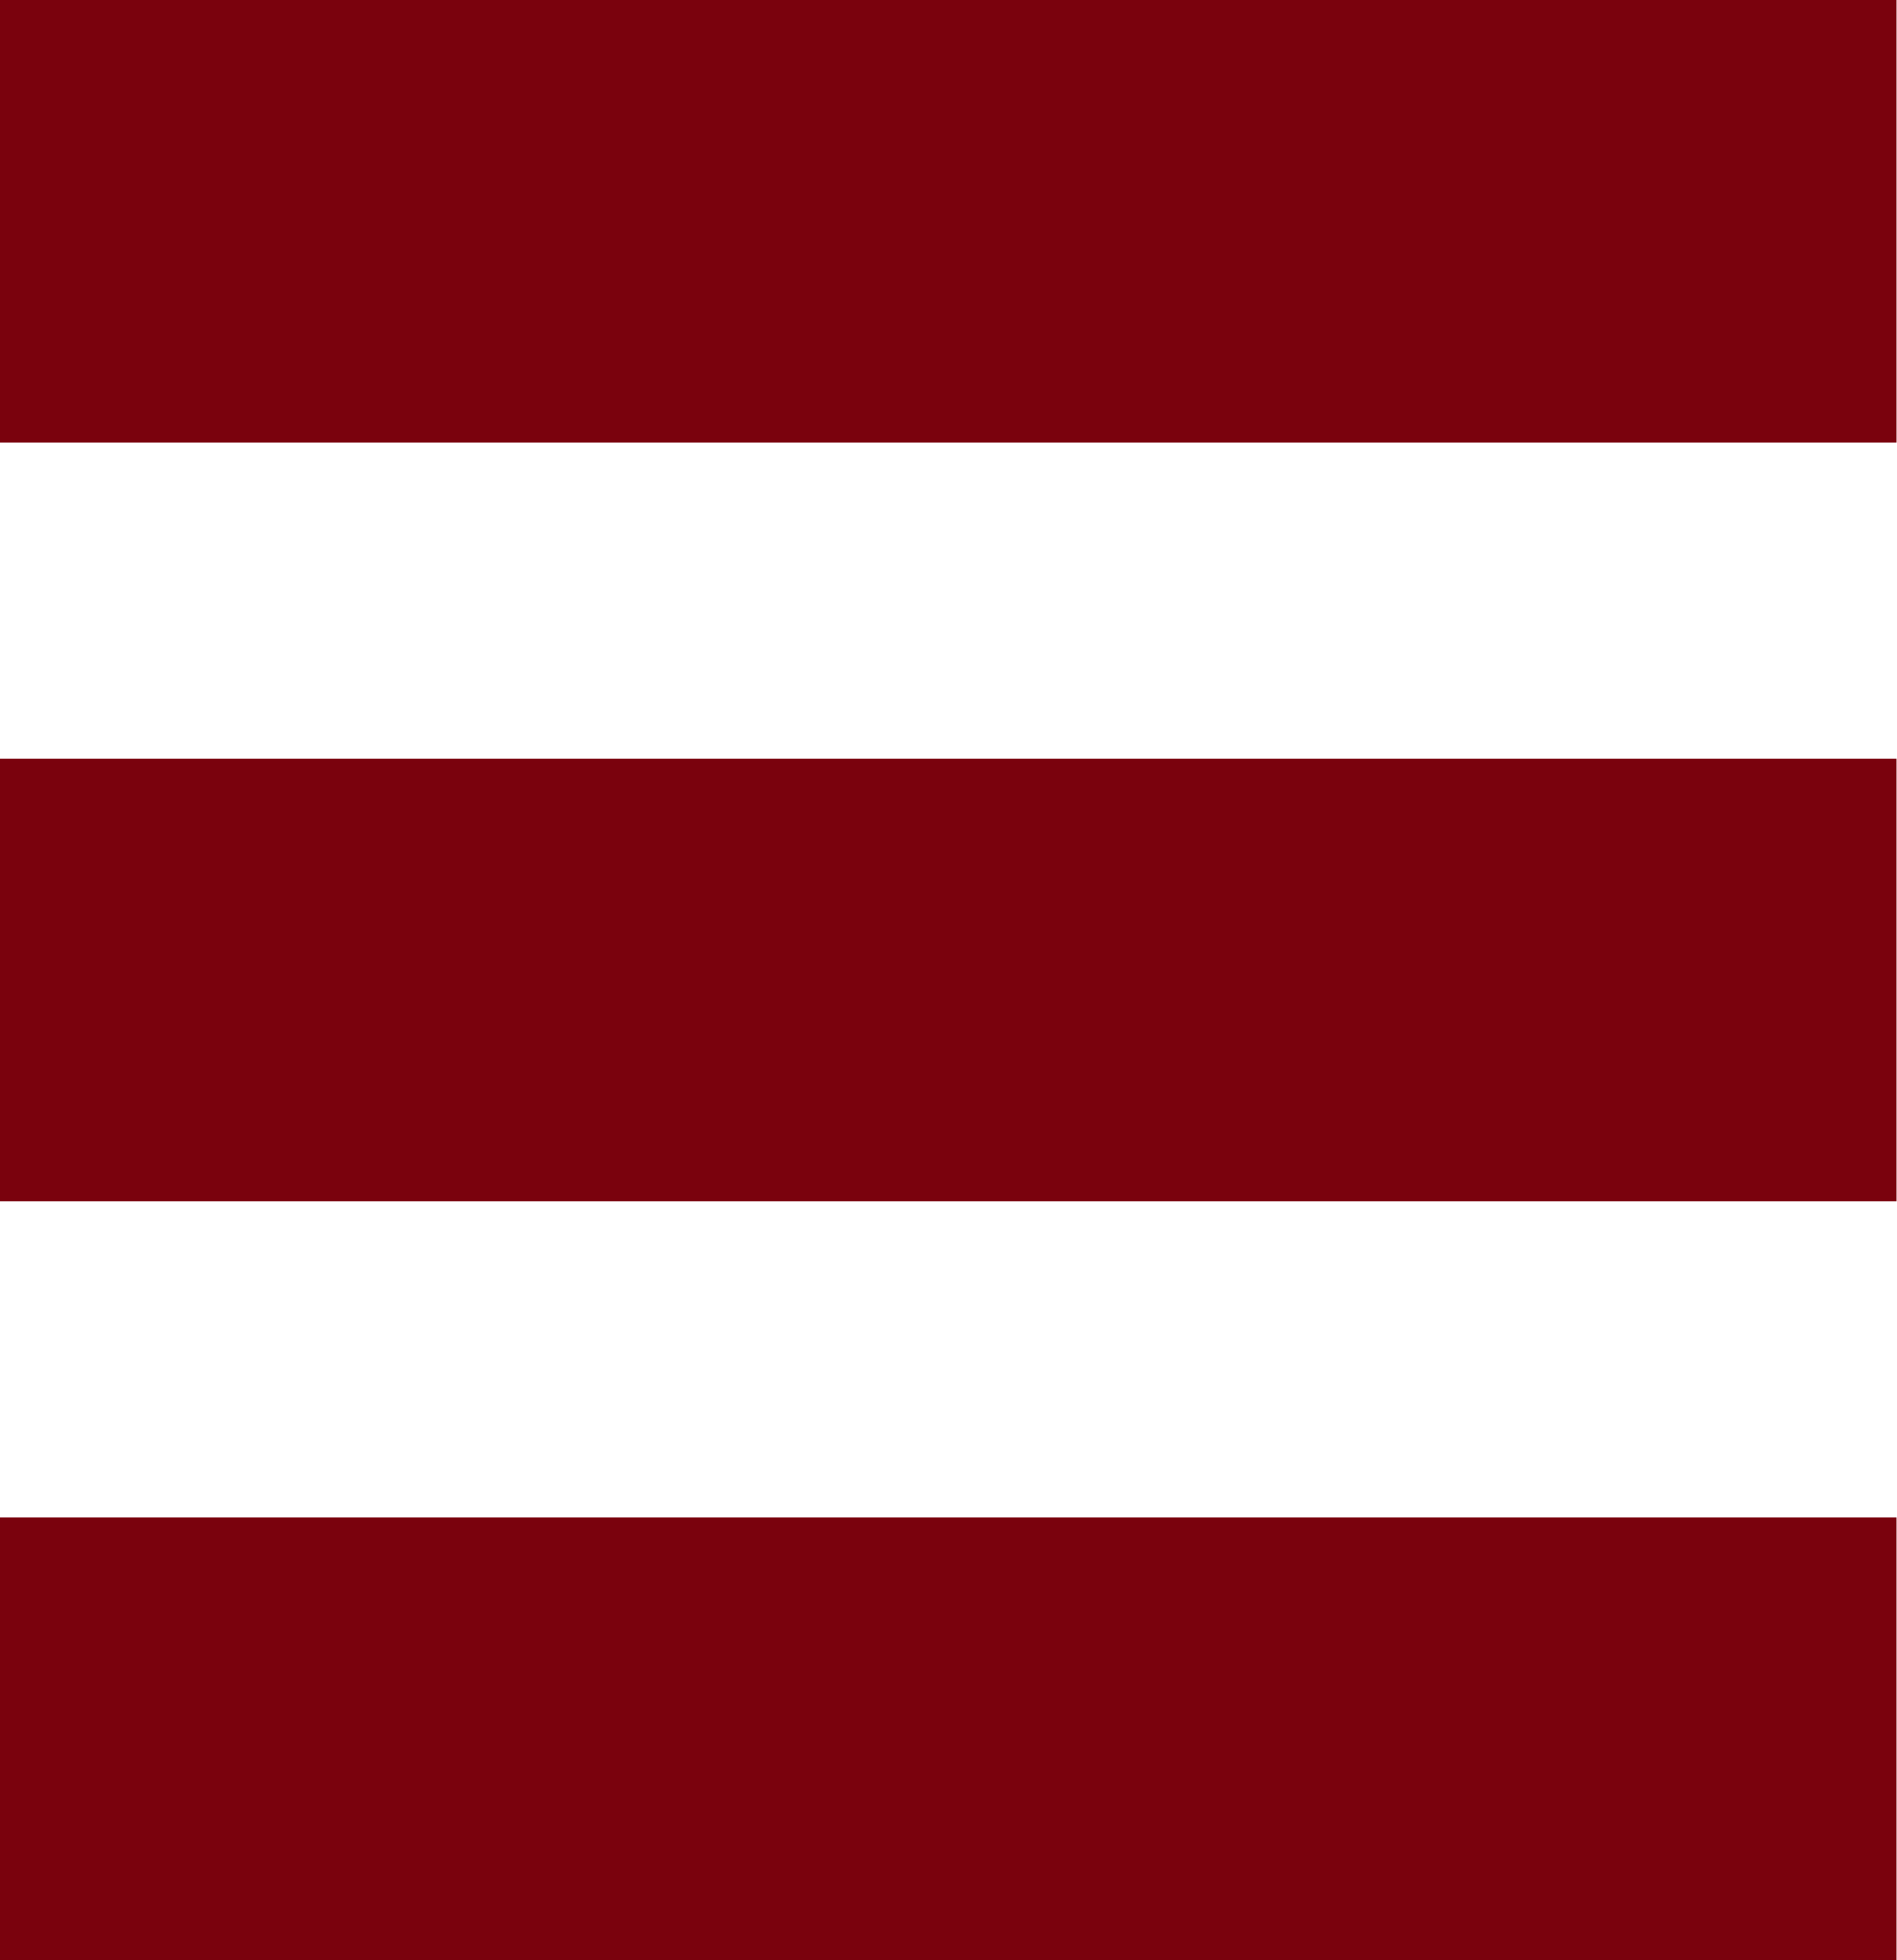
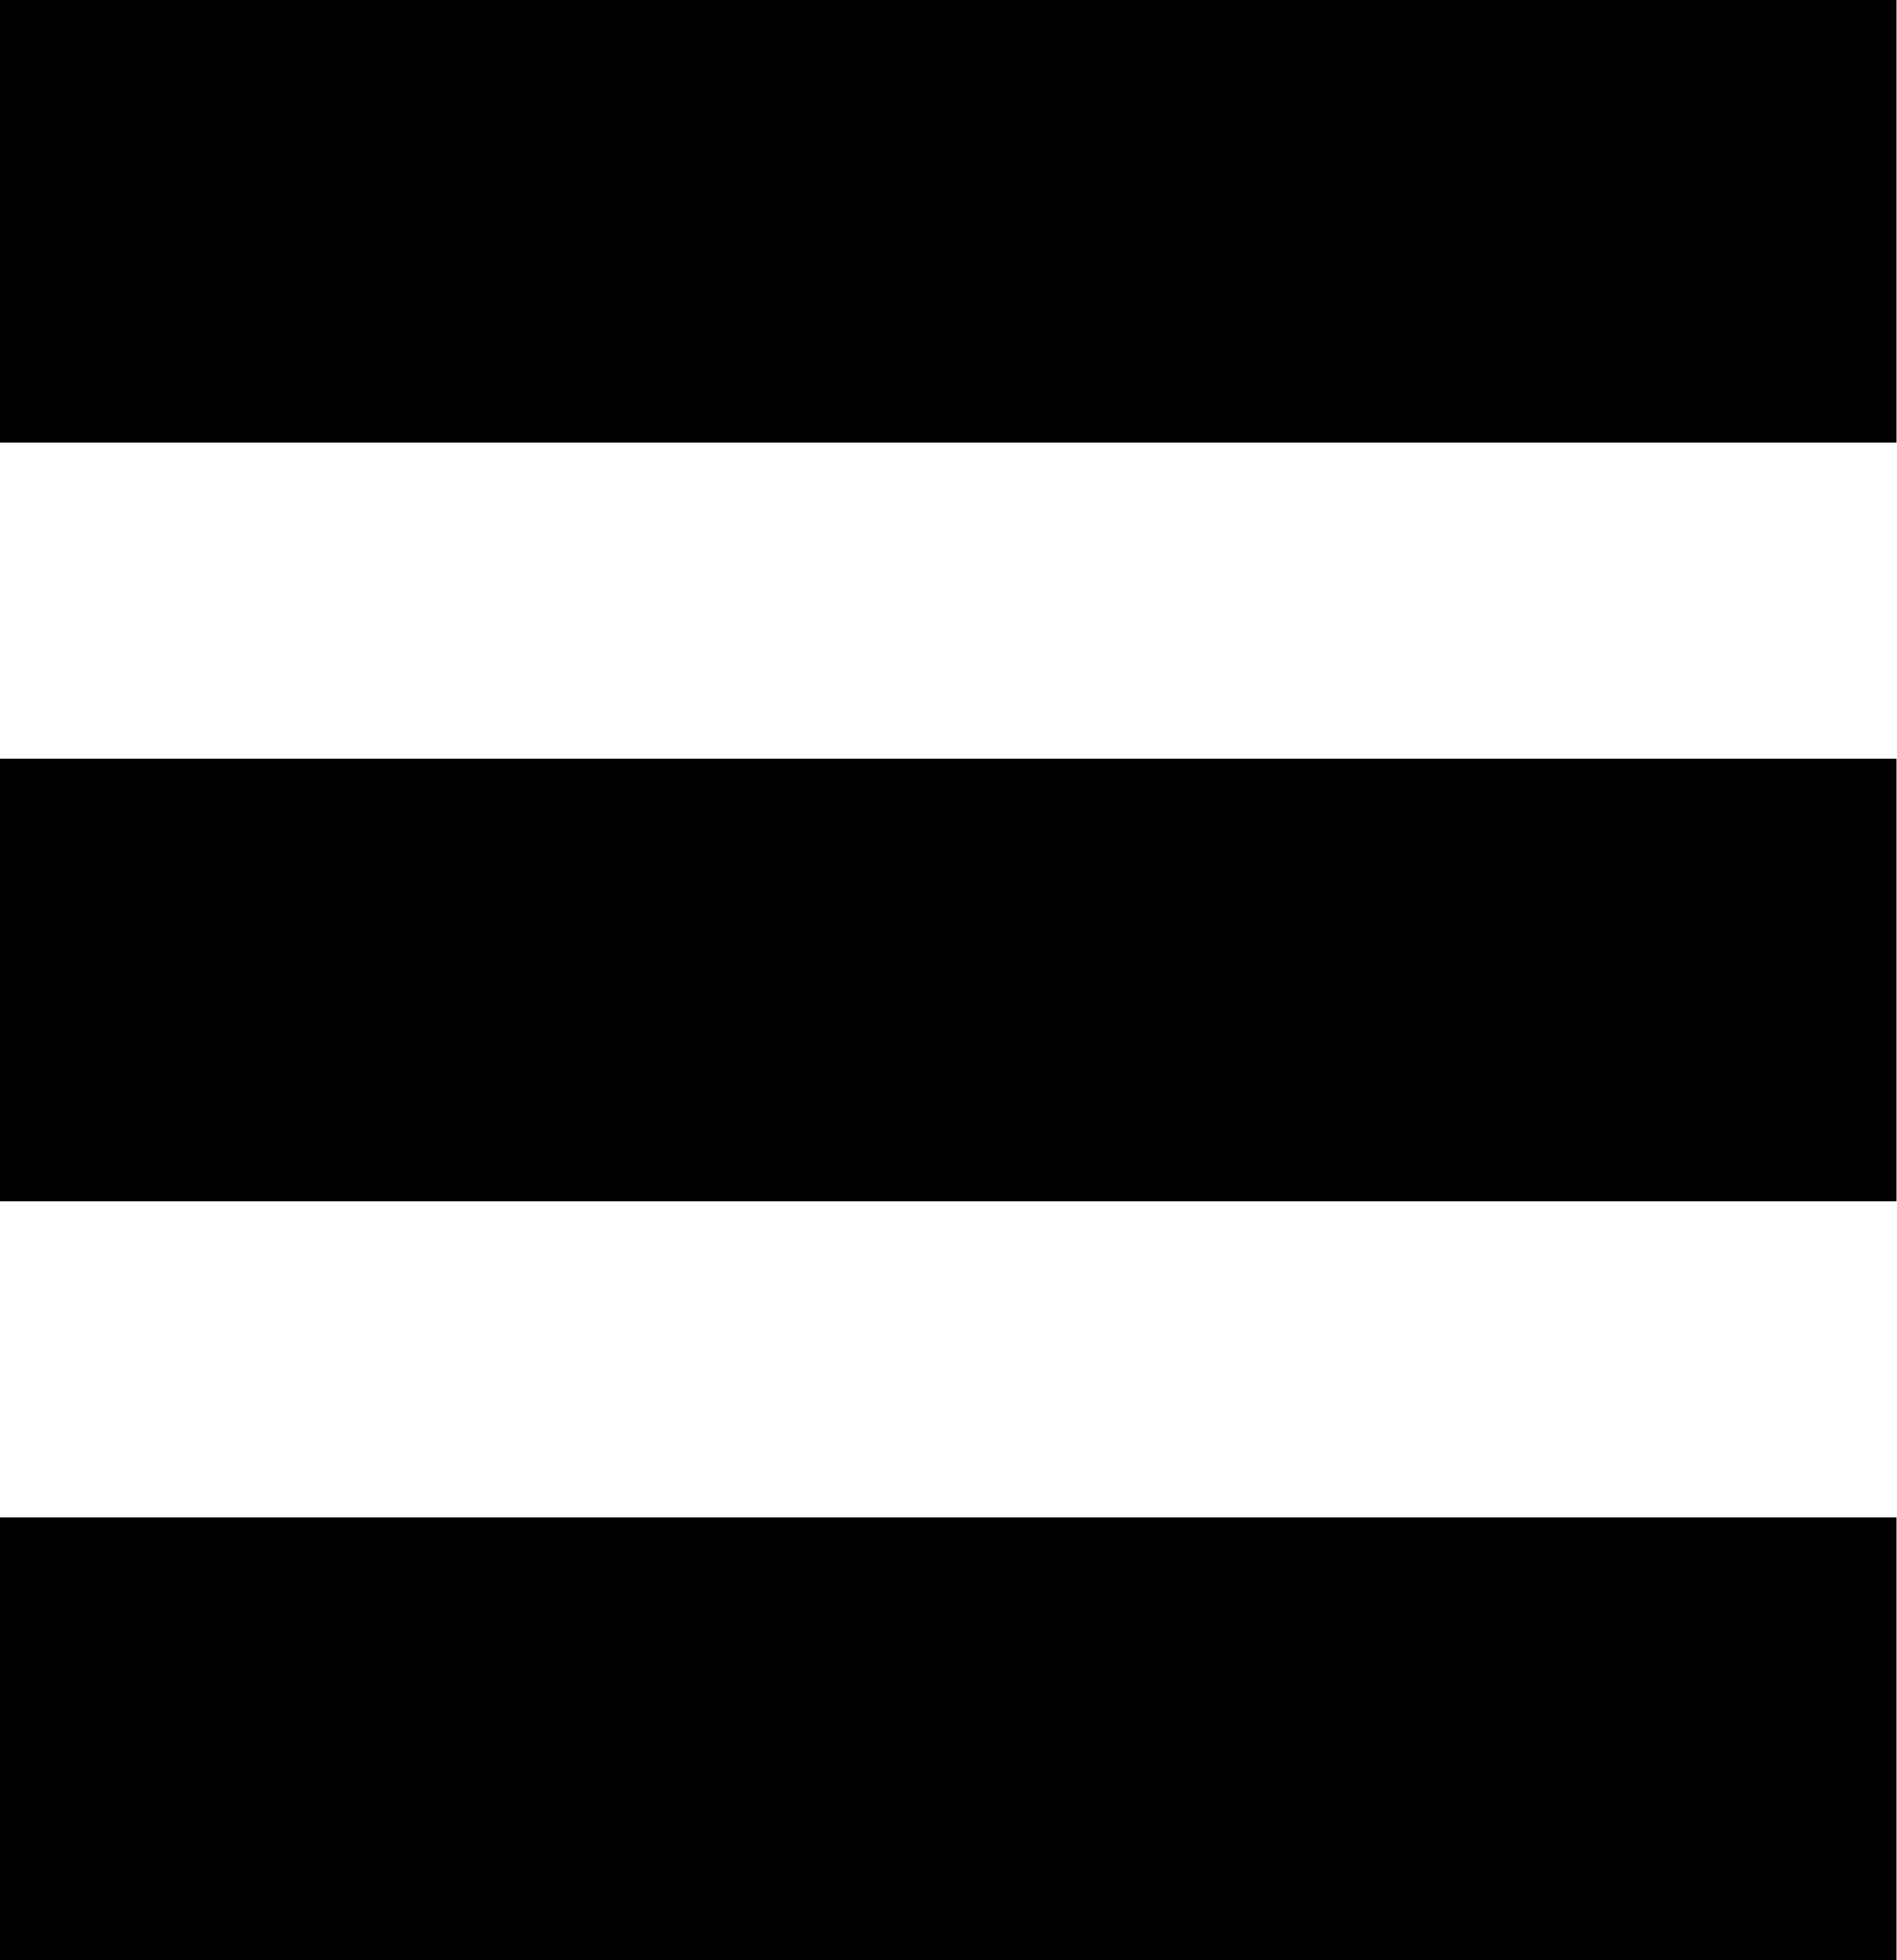
<svg xmlns="http://www.w3.org/2000/svg" id="Menu_List_actif" data-name="Menu List actif" width="15" height="15.5" viewBox="0 0 15 15.5">
-   <rect id="Rectangle_3395" data-name="Rectangle 3395" width="15" height="3.5" transform="translate(0 12)" fill="#7a020d" />
-   <rect id="Rectangle_3396" data-name="Rectangle 3396" width="15" height="3.5" transform="translate(0 6)" fill="#7a020d" />
-   <rect id="Rectangle_3397" data-name="Rectangle 3397" width="15" height="3.5" fill="#7a020d" />
+   <rect id="Rectangle_3395" data-name="Rectangle 3395" width="15" height="3.5" transform="translate(0 12)" fill="#000000" />
+   <rect id="Rectangle_3396" data-name="Rectangle 3396" width="15" height="3.5" transform="translate(0 6)" fill="#000000" />
+   <rect id="Rectangle_3397" data-name="Rectangle 3397" width="15" height="3.5" fill="#000000" />
</svg>
